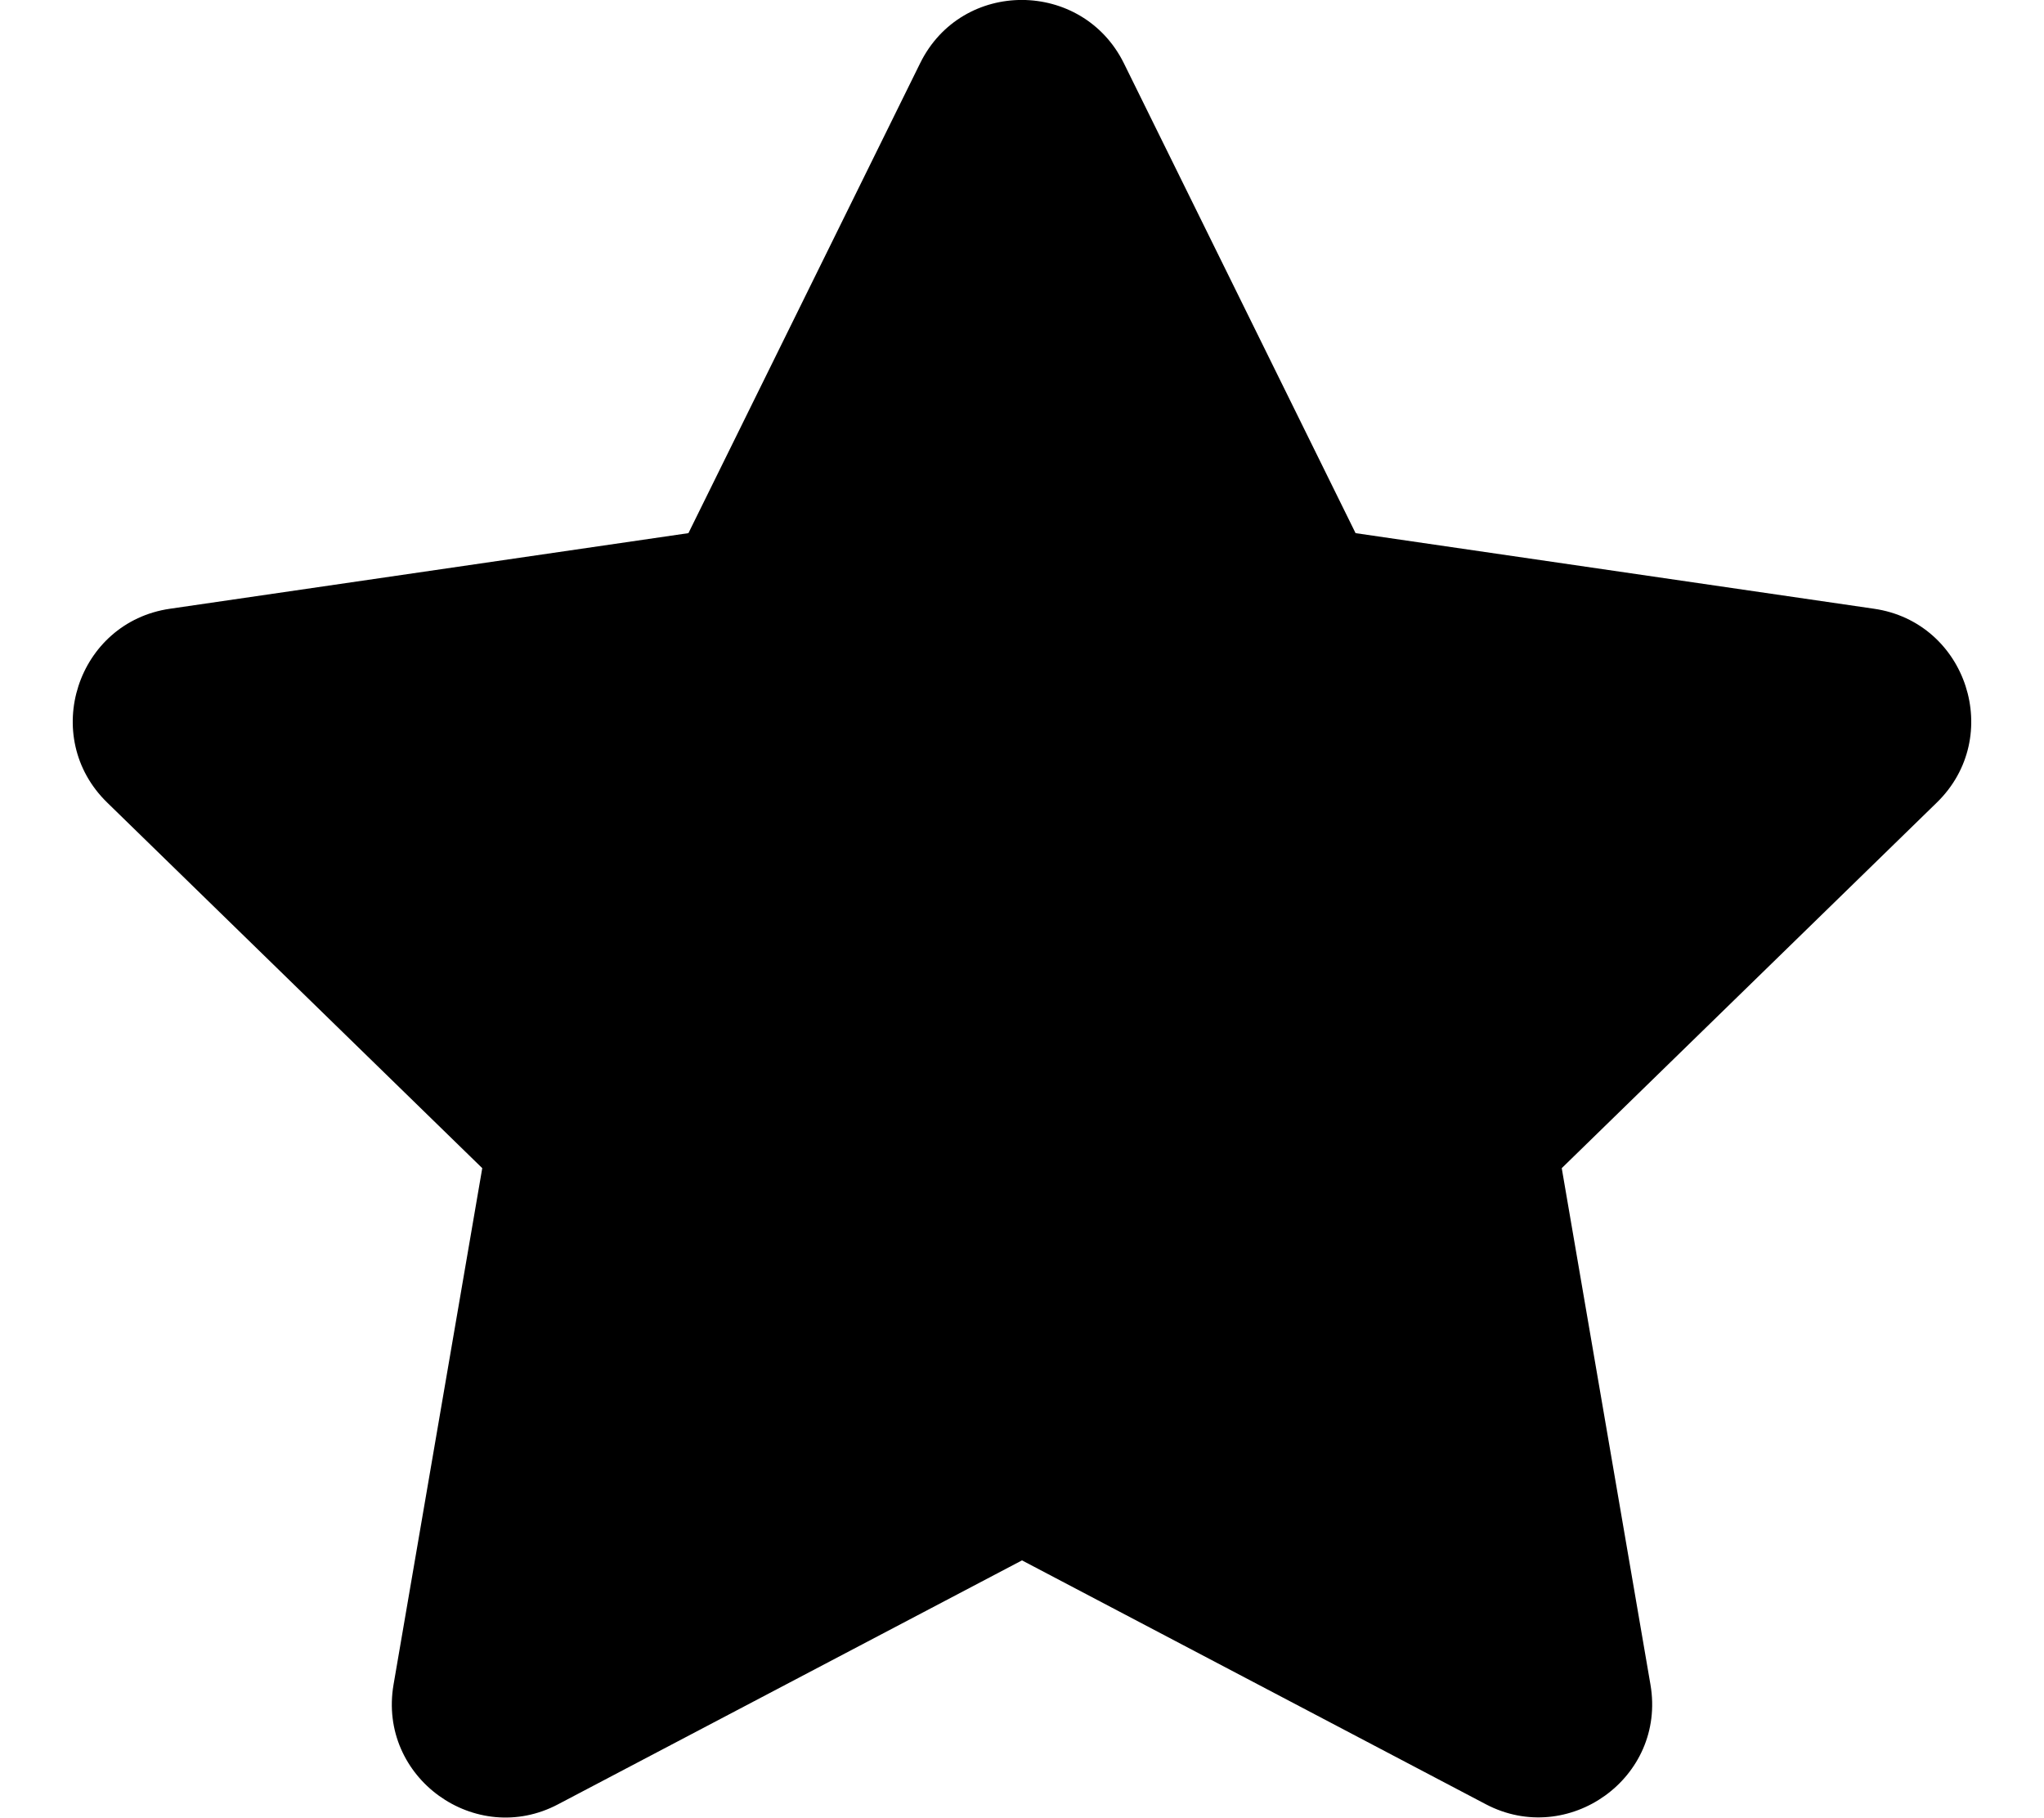
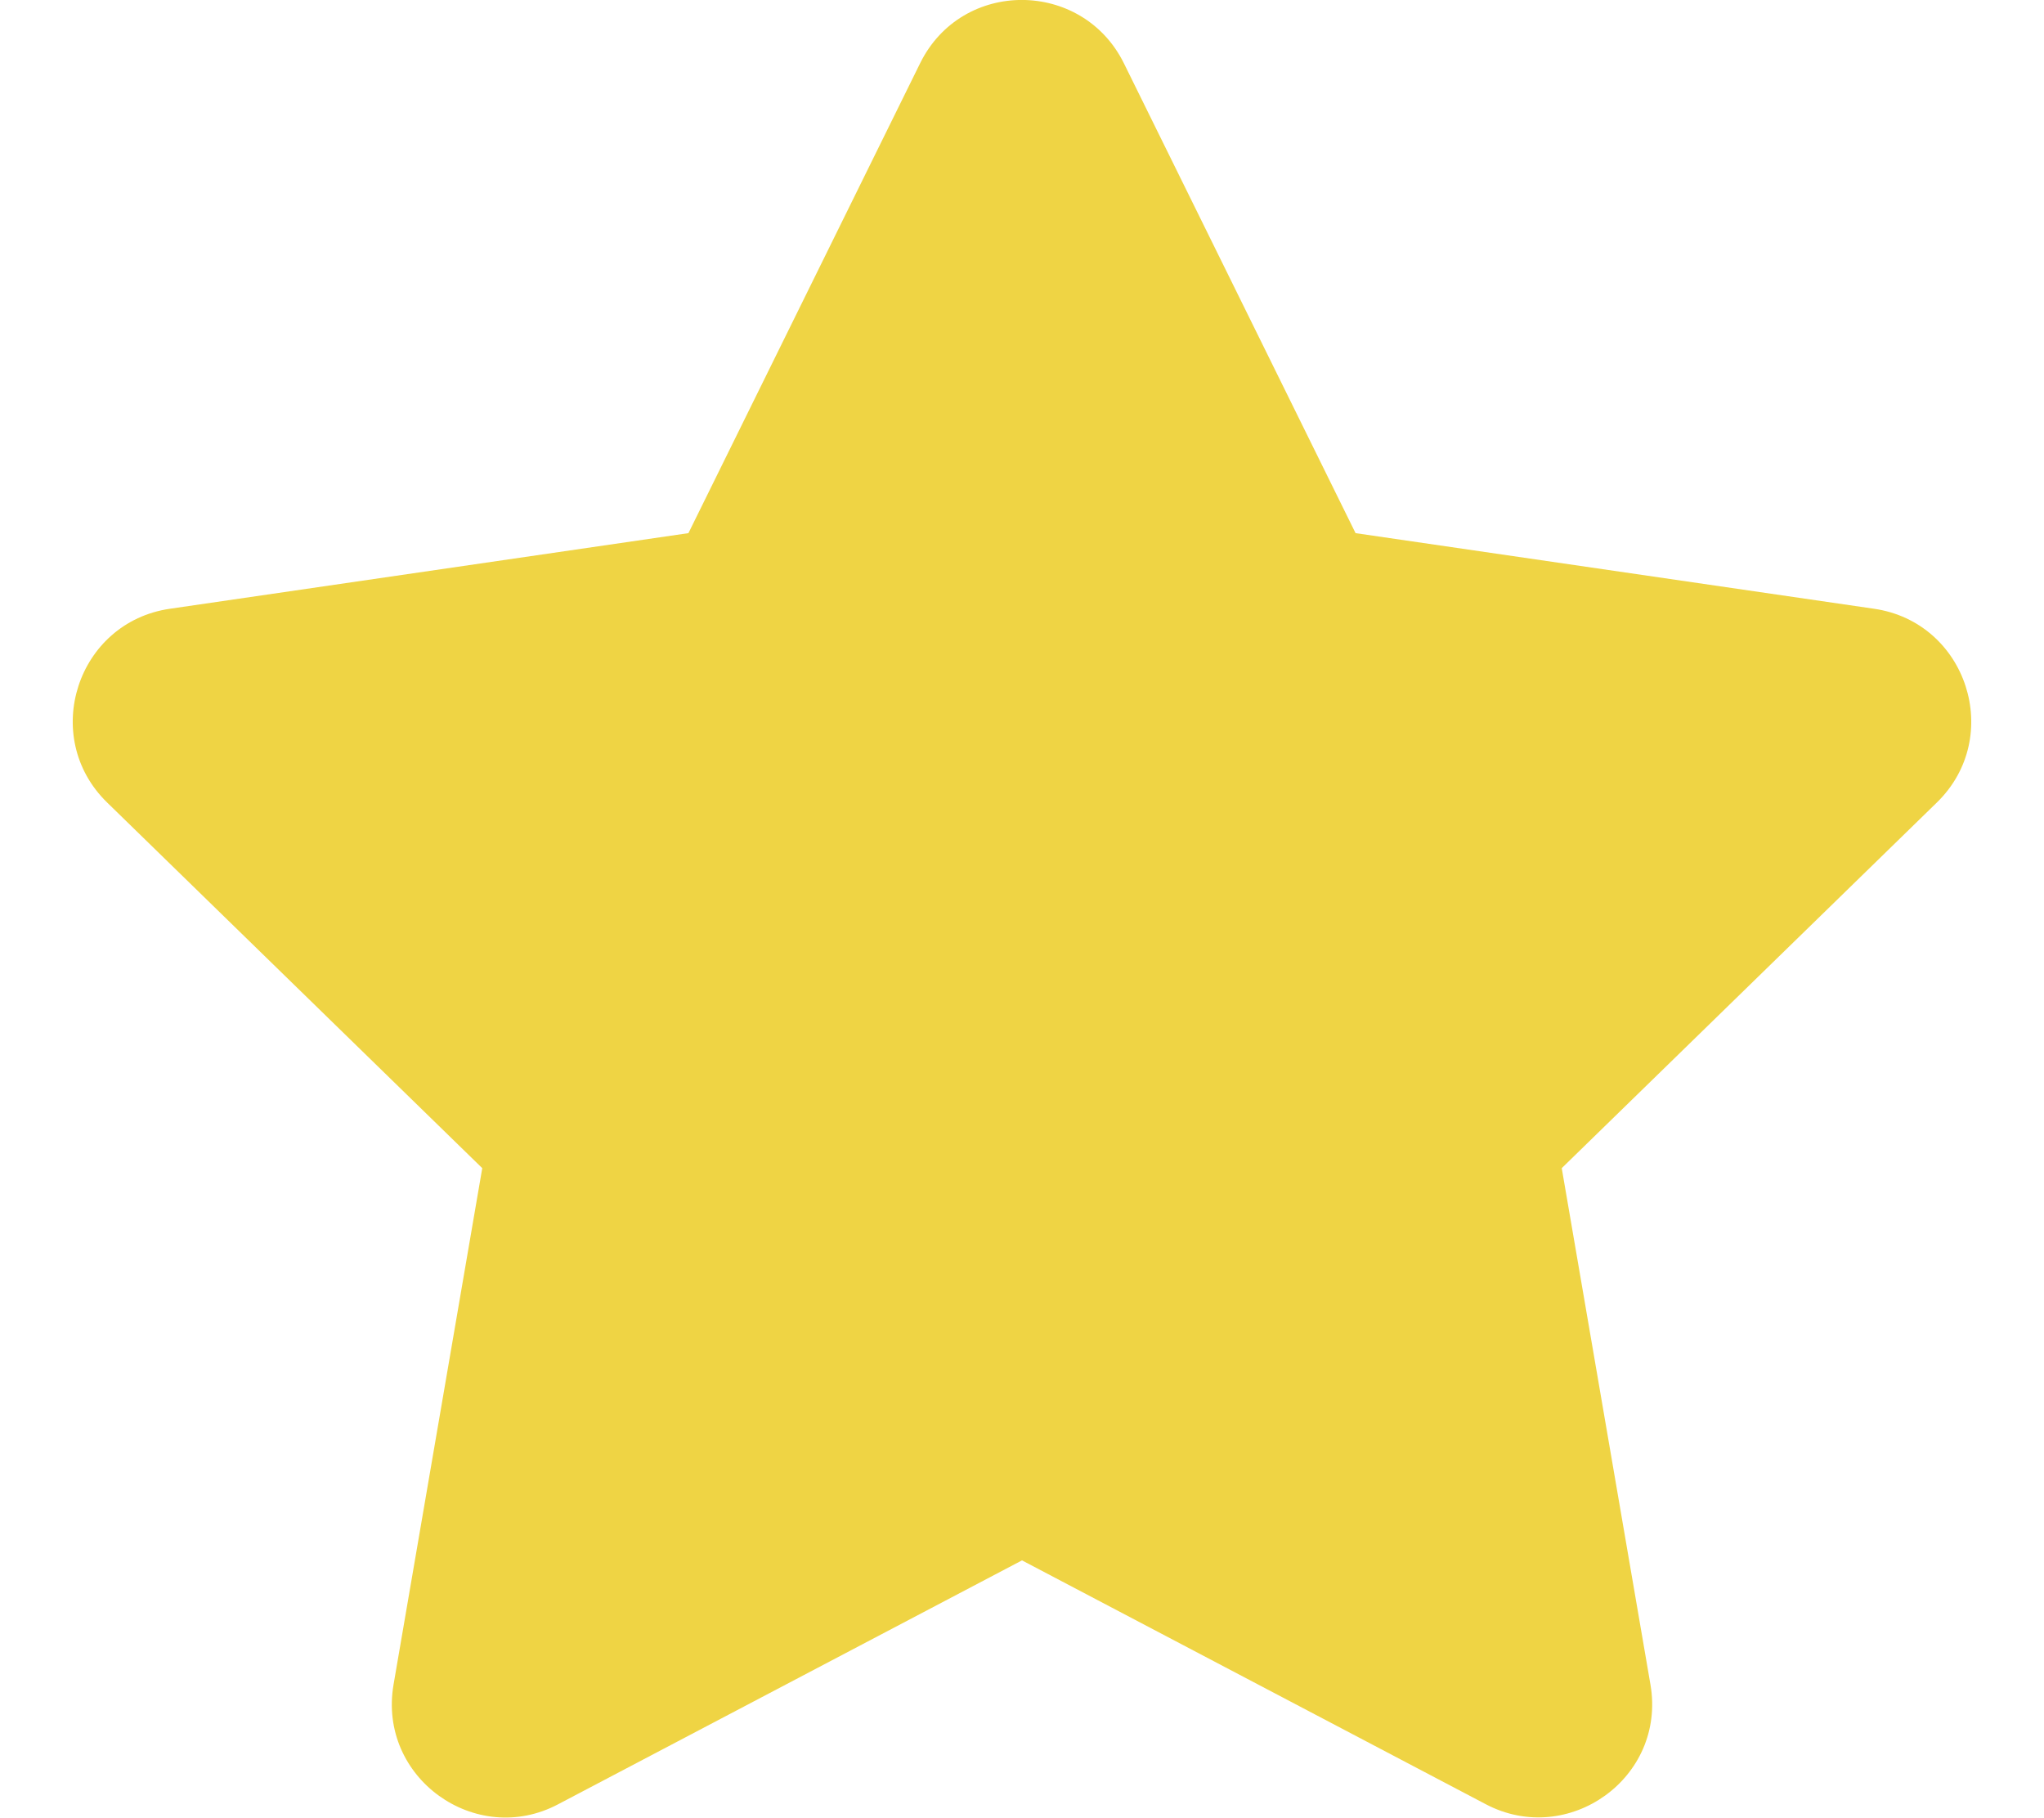
<svg xmlns="http://www.w3.org/2000/svg" aria-hidden="true" focusable="false" data-prefix="fas" data-icon="star" class="svg-inline--fa fa-star fa-w-18" role="img" viewBox="0 0 576 512">
-   <path fill="currentColor" d="M259.3 17.8L194 150.2 47.9 171.5c-26.2 3.8-36.7 36.1-17.7 54.6l105.7 103-25 145.5c-4.5 26.3 23.2 46 46.4 33.7L288 439.6l130.7 68.7c23.2 12.2 50.9-7.4 46.4-33.7l-25-145.5 105.7-103c19-18.5 8.5-50.8-17.7-54.6L382 150.2 316.7 17.8c-11.7-23.6-45.6-23.9-57.4 0z" />
+   <path fill="#EFD444" d="M259.3 17.8L194 150.2 47.9 171.5c-26.2 3.8-36.7 36.1-17.7 54.6l105.7 103-25 145.5c-4.5 26.3 23.2 46 46.4 33.7L288 439.6l130.7 68.7c23.2 12.2 50.9-7.4 46.4-33.7l-25-145.5 105.7-103c19-18.5 8.5-50.8-17.7-54.6L382 150.2 316.7 17.8c-11.7-23.6-45.6-23.9-57.4 0z" />
</svg>
